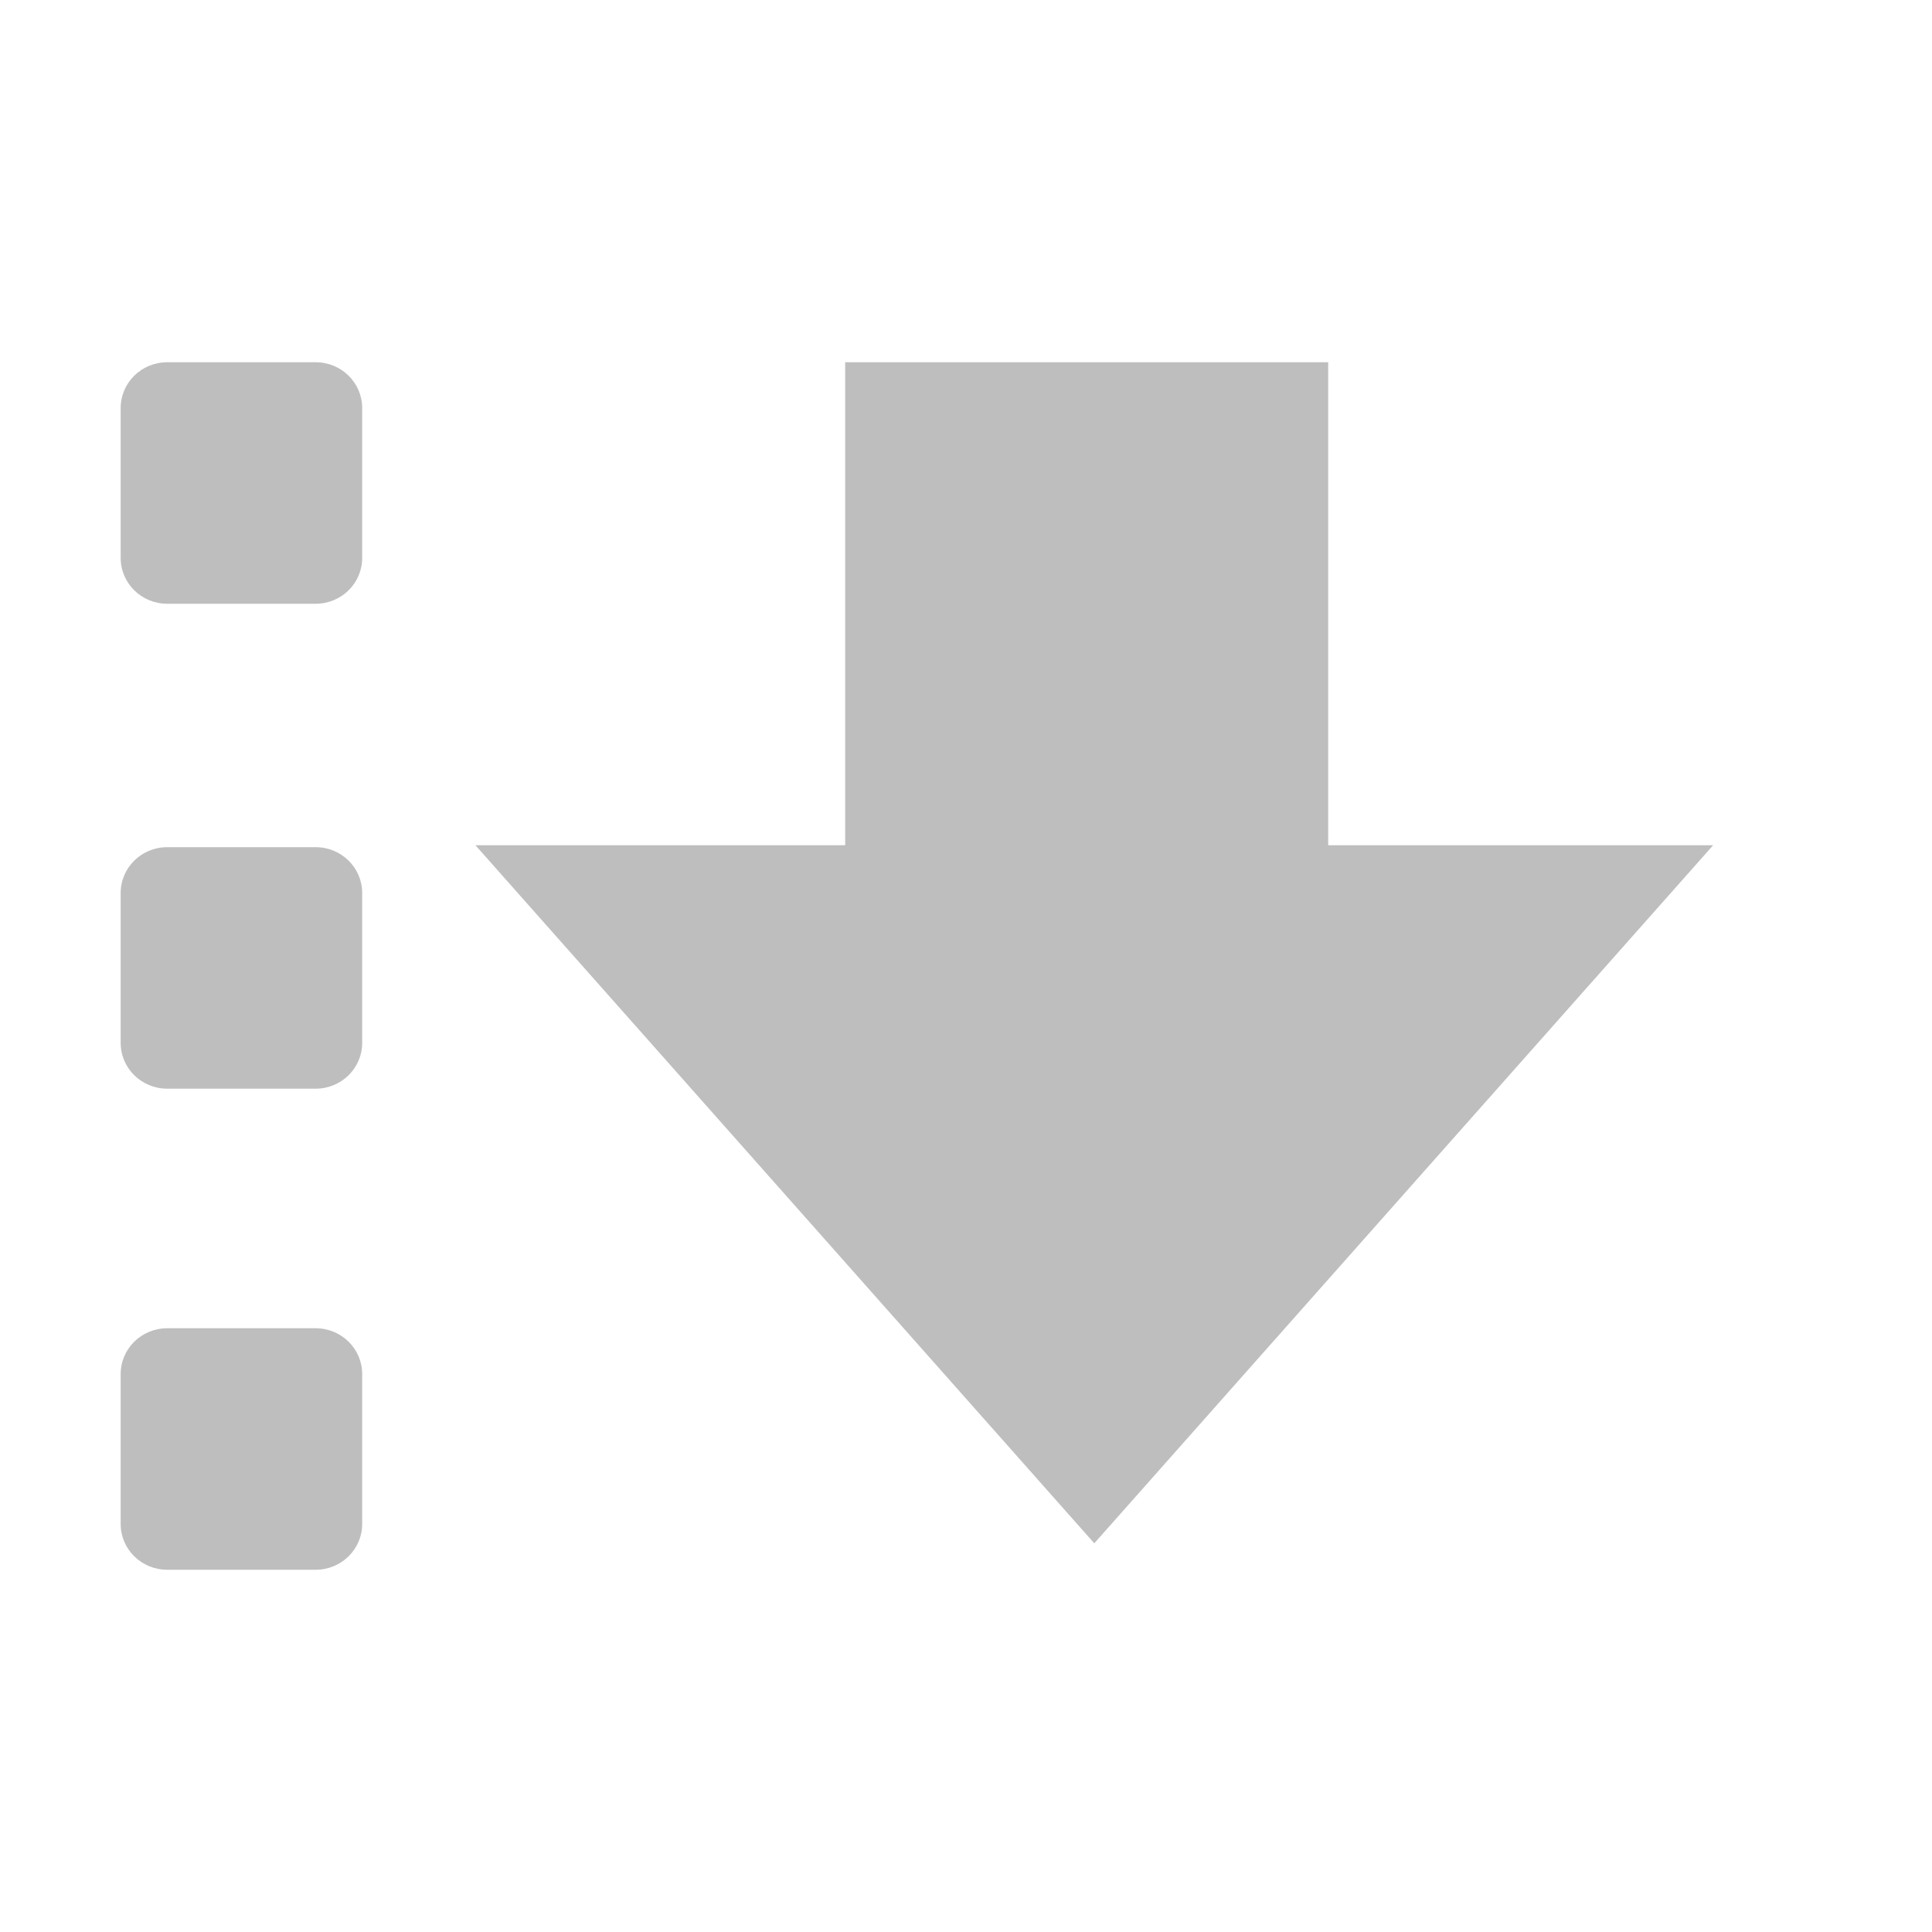
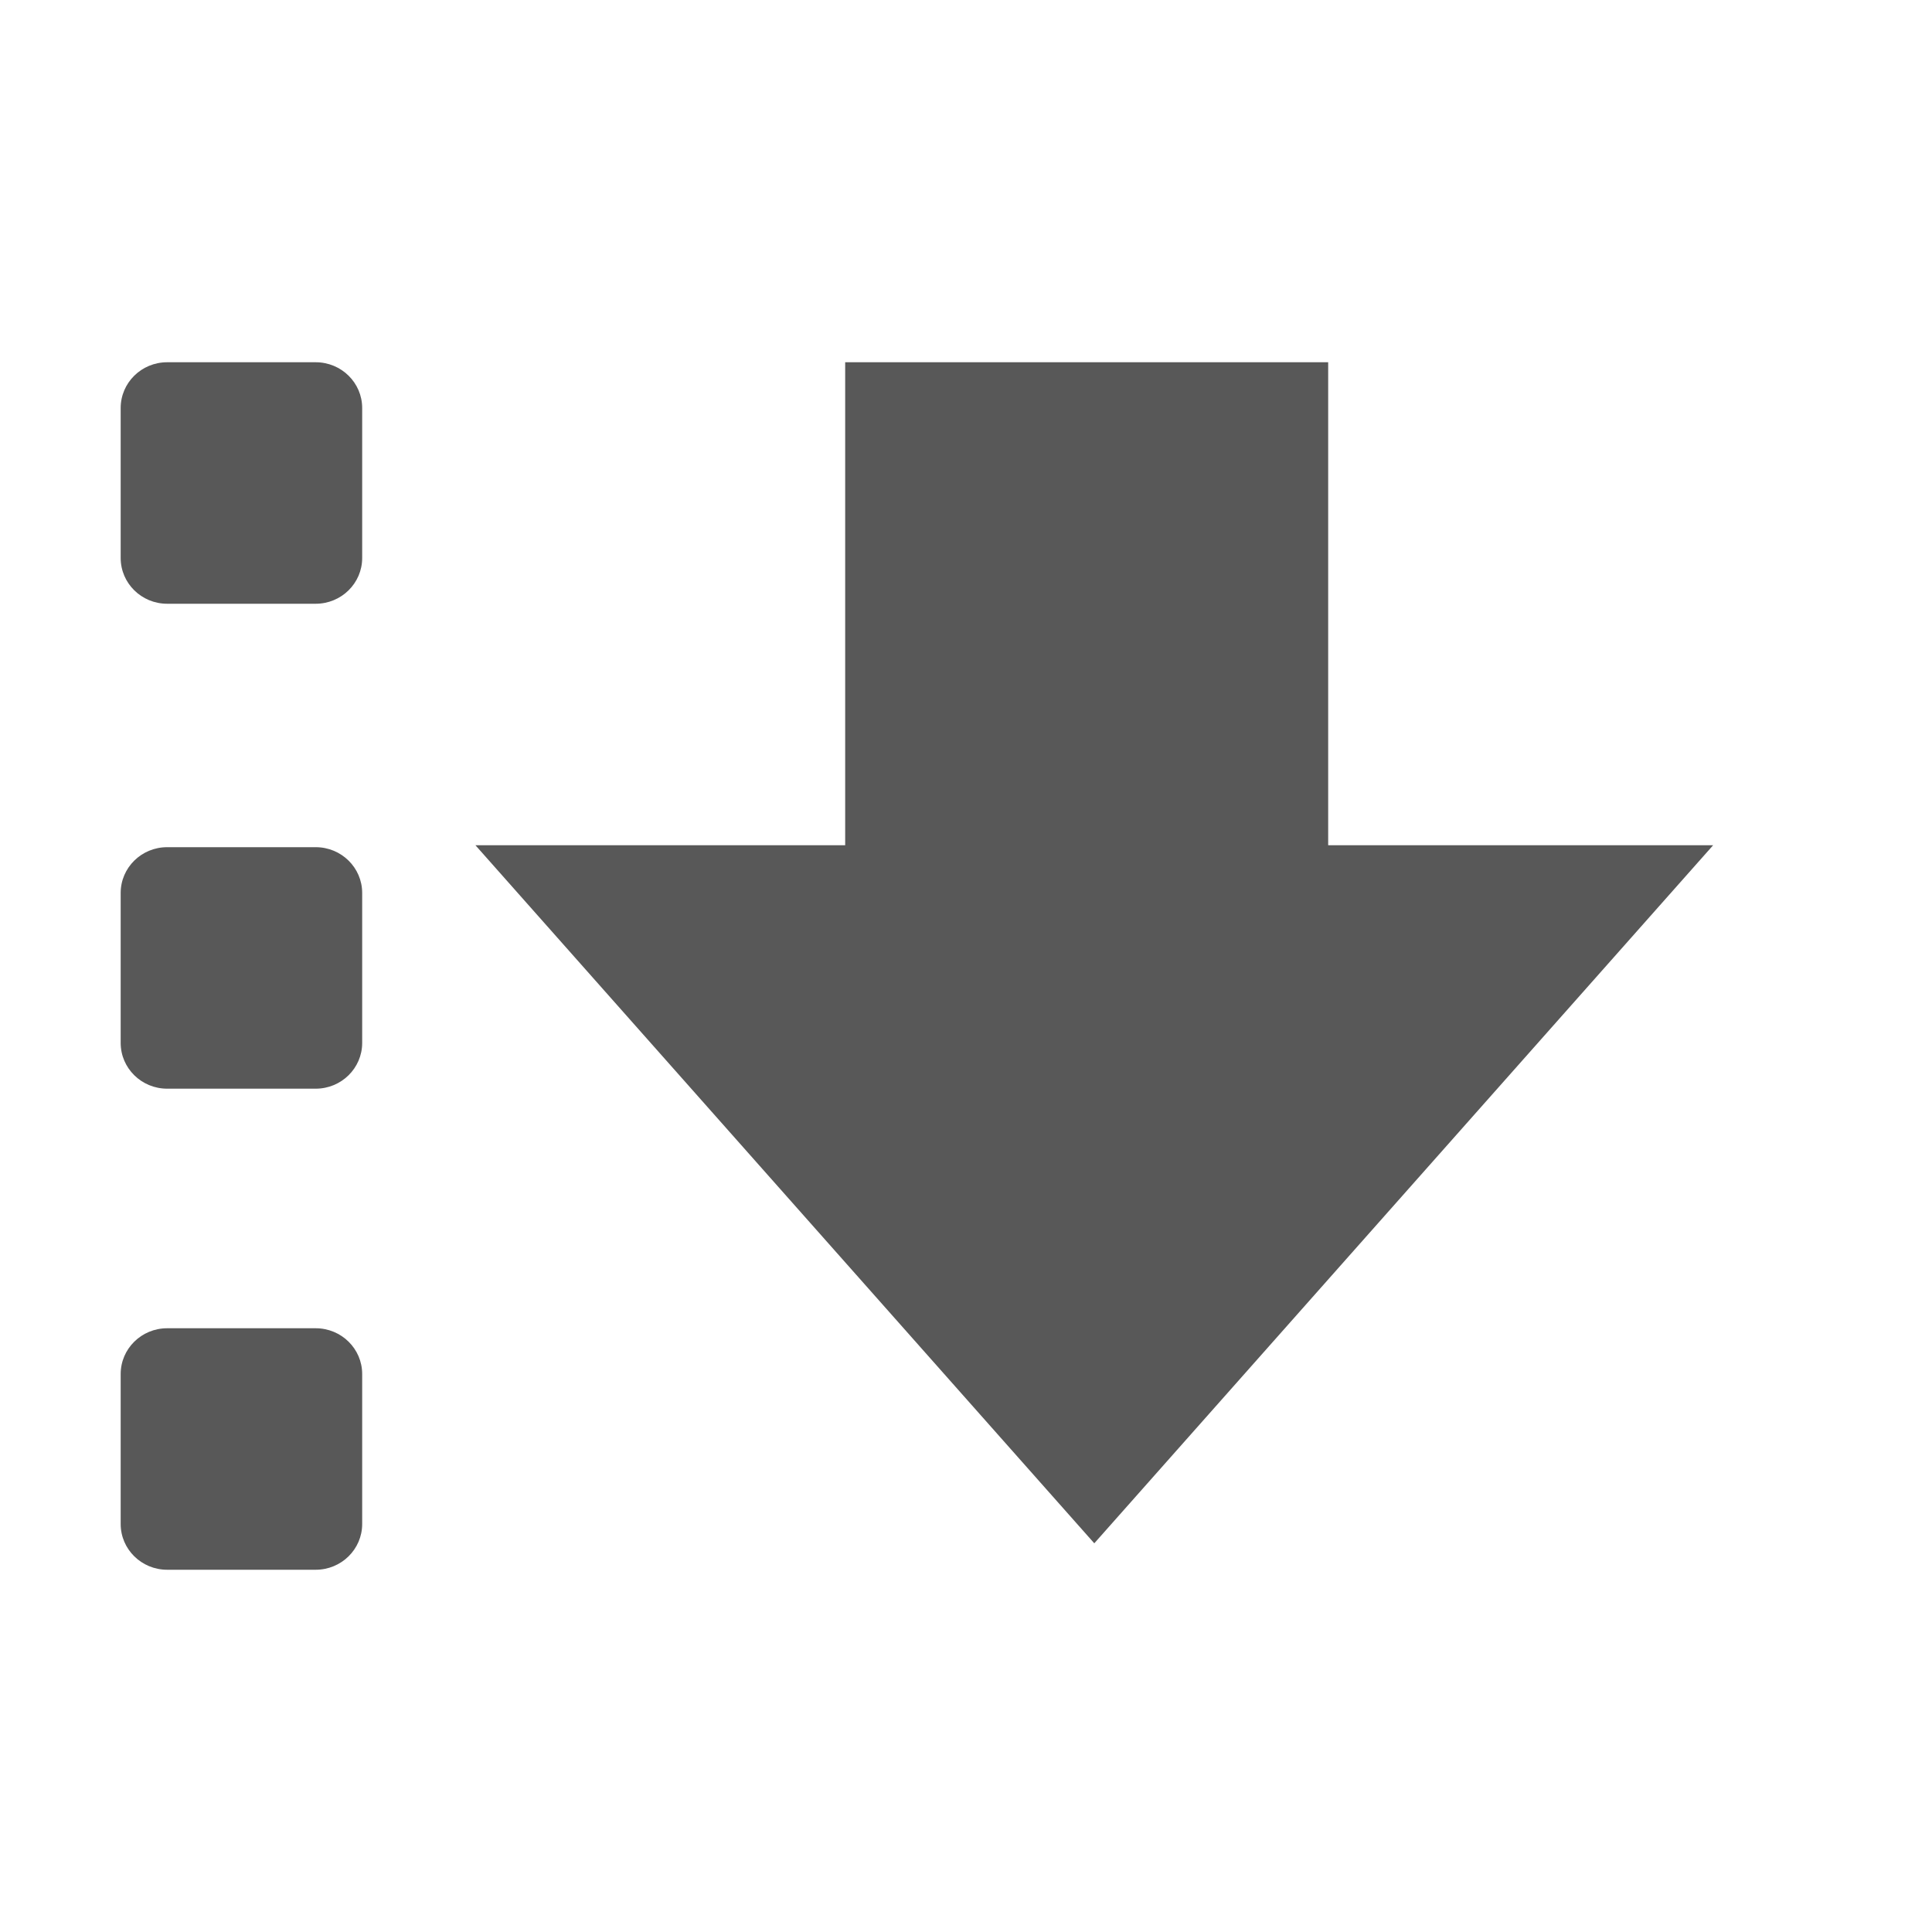
<svg xmlns="http://www.w3.org/2000/svg" height="16" id="svg7384" version="1.1" width="16">
  <defs id="defs7386">
    <filter color-interpolation-filters="sRGB" id="filter7554">
      <feBlend id="feBlend7556" in2="BackgroundImage" mode="darken" />
    </filter>
    <filter color-interpolation-filters="sRGB" id="filter7554-7">
      <feBlend id="feBlend7556-6" in2="BackgroundImage" mode="darken" />
    </filter>
  </defs>
  <g id="layer9" label="status" style="display:inline" transform="translate(-473.0006,-108)" />
  <g id="layer10" style="display:inline" transform="translate(-473.0006,-108)" />
  <g id="layer13" style="display:inline" transform="translate(-473.0006,-108)" />
  <g id="layer14" transform="translate(-473.0006,-108)" />
  <g id="layer15" style="display:inline" transform="translate(-473.0006,-108)" />
  <g id="g71291" style="display:inline" transform="translate(-473.0006,-108)" />
  <g id="layer12" style="display:inline" transform="translate(-473.0006,-108)">
-     <rect height="2" id="rect20747" rx="0.385" ry="0.379" style="color:#000000;fill:#bebebe;fill-opacity:1;fill-rule:nonzero;stroke:none;stroke-width:1;marker:none;visibility:visible;display:inline;overflow:visible;enable-background:new" width="2" x="474" y="111" />
-     <rect height="2" id="rect20749" rx="0.385" ry="0.379" style="color:#000000;fill:#bebebe;fill-opacity:1;fill-rule:nonzero;stroke:none;stroke-width:1;marker:none;visibility:visible;display:inline;overflow:visible;enable-background:new" width="2" x="474" y="115.016" />
-     <rect height="2" id="rect20751" rx="0.385" ry="0.379" style="color:#000000;fill:#bebebe;fill-opacity:1;fill-rule:nonzero;stroke:none;stroke-width:1;marker:none;visibility:visible;display:inline;overflow:visible;enable-background:new" width="2" x="474" y="119" />
-     <path d="m 480,111 0,4 -3.062,0 5.125,5.781 5.125,-5.781 -3.188,0 0,-4 z" id="rect20753" style="color:#000000;fill:#bebebe;fill-opacity:1;stroke:none;stroke-width:2;marker:none;visibility:visible;display:inline;overflow:visible;enable-background:new" />
+     <rect height="2" id="rect20747" rx="0.385" ry="0.379" style="color:#000000;fill:#585858;fill-opacity:1;fill-rule:nonzero;stroke:none;stroke-width:1;marker:none;visibility:visible;display:inline;overflow:visible;enable-background:new" width="2" x="474" y="111" />
+     <rect height="2" id="rect20749" rx="0.385" ry="0.379" style="color:#000000;fill:#585858;fill-opacity:1;fill-rule:nonzero;stroke:none;stroke-width:1;marker:none;visibility:visible;display:inline;overflow:visible;enable-background:new" width="2" x="474" y="115.016" />
+     <rect height="2" id="rect20751" rx="0.385" ry="0.379" style="color:#000000;fill:#585858;fill-opacity:1;fill-rule:nonzero;stroke:none;stroke-width:1;marker:none;visibility:visible;display:inline;overflow:visible;enable-background:new" width="2" x="474" y="119" />
+     <path d="m 480,111 0,4 -3.062,0 5.125,5.781 5.125,-5.781 -3.188,0 0,-4 z" id="rect20753" style="color:#000000;fill:#585858;fill-opacity:1;stroke:none;stroke-width:2;marker:none;visibility:visible;display:inline;overflow:visible;enable-background:new" />
  </g>
</svg>
